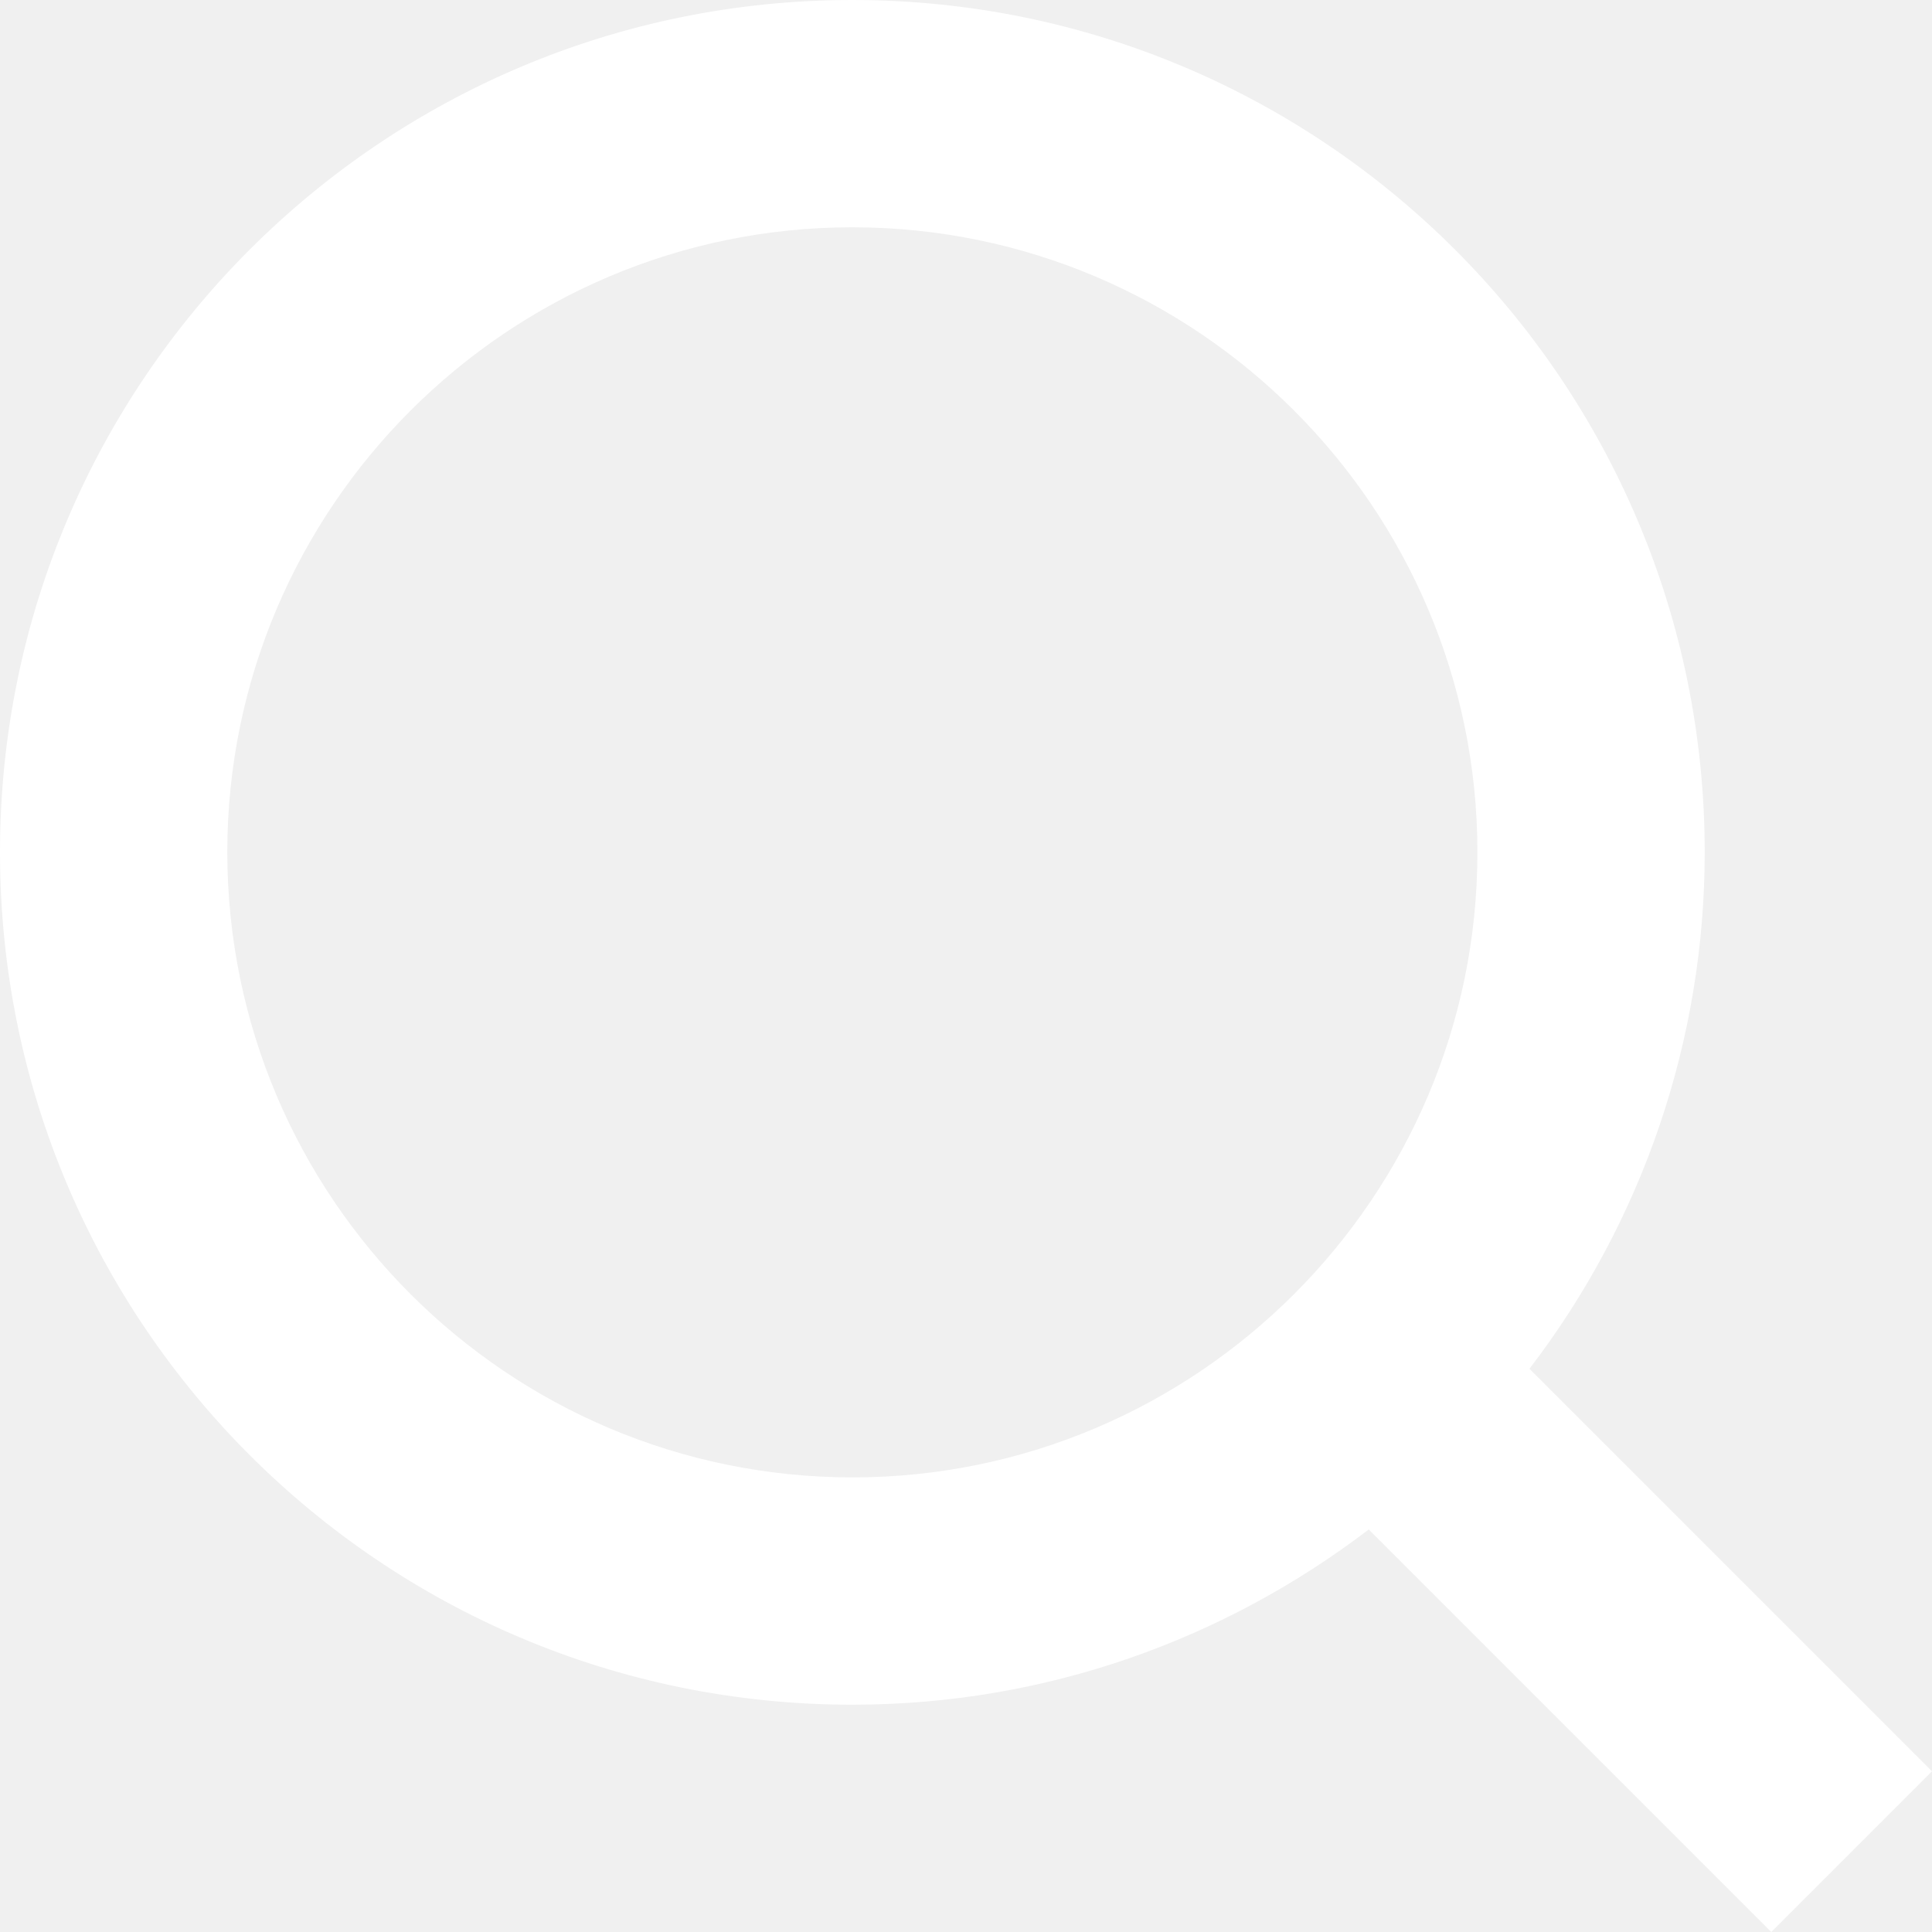
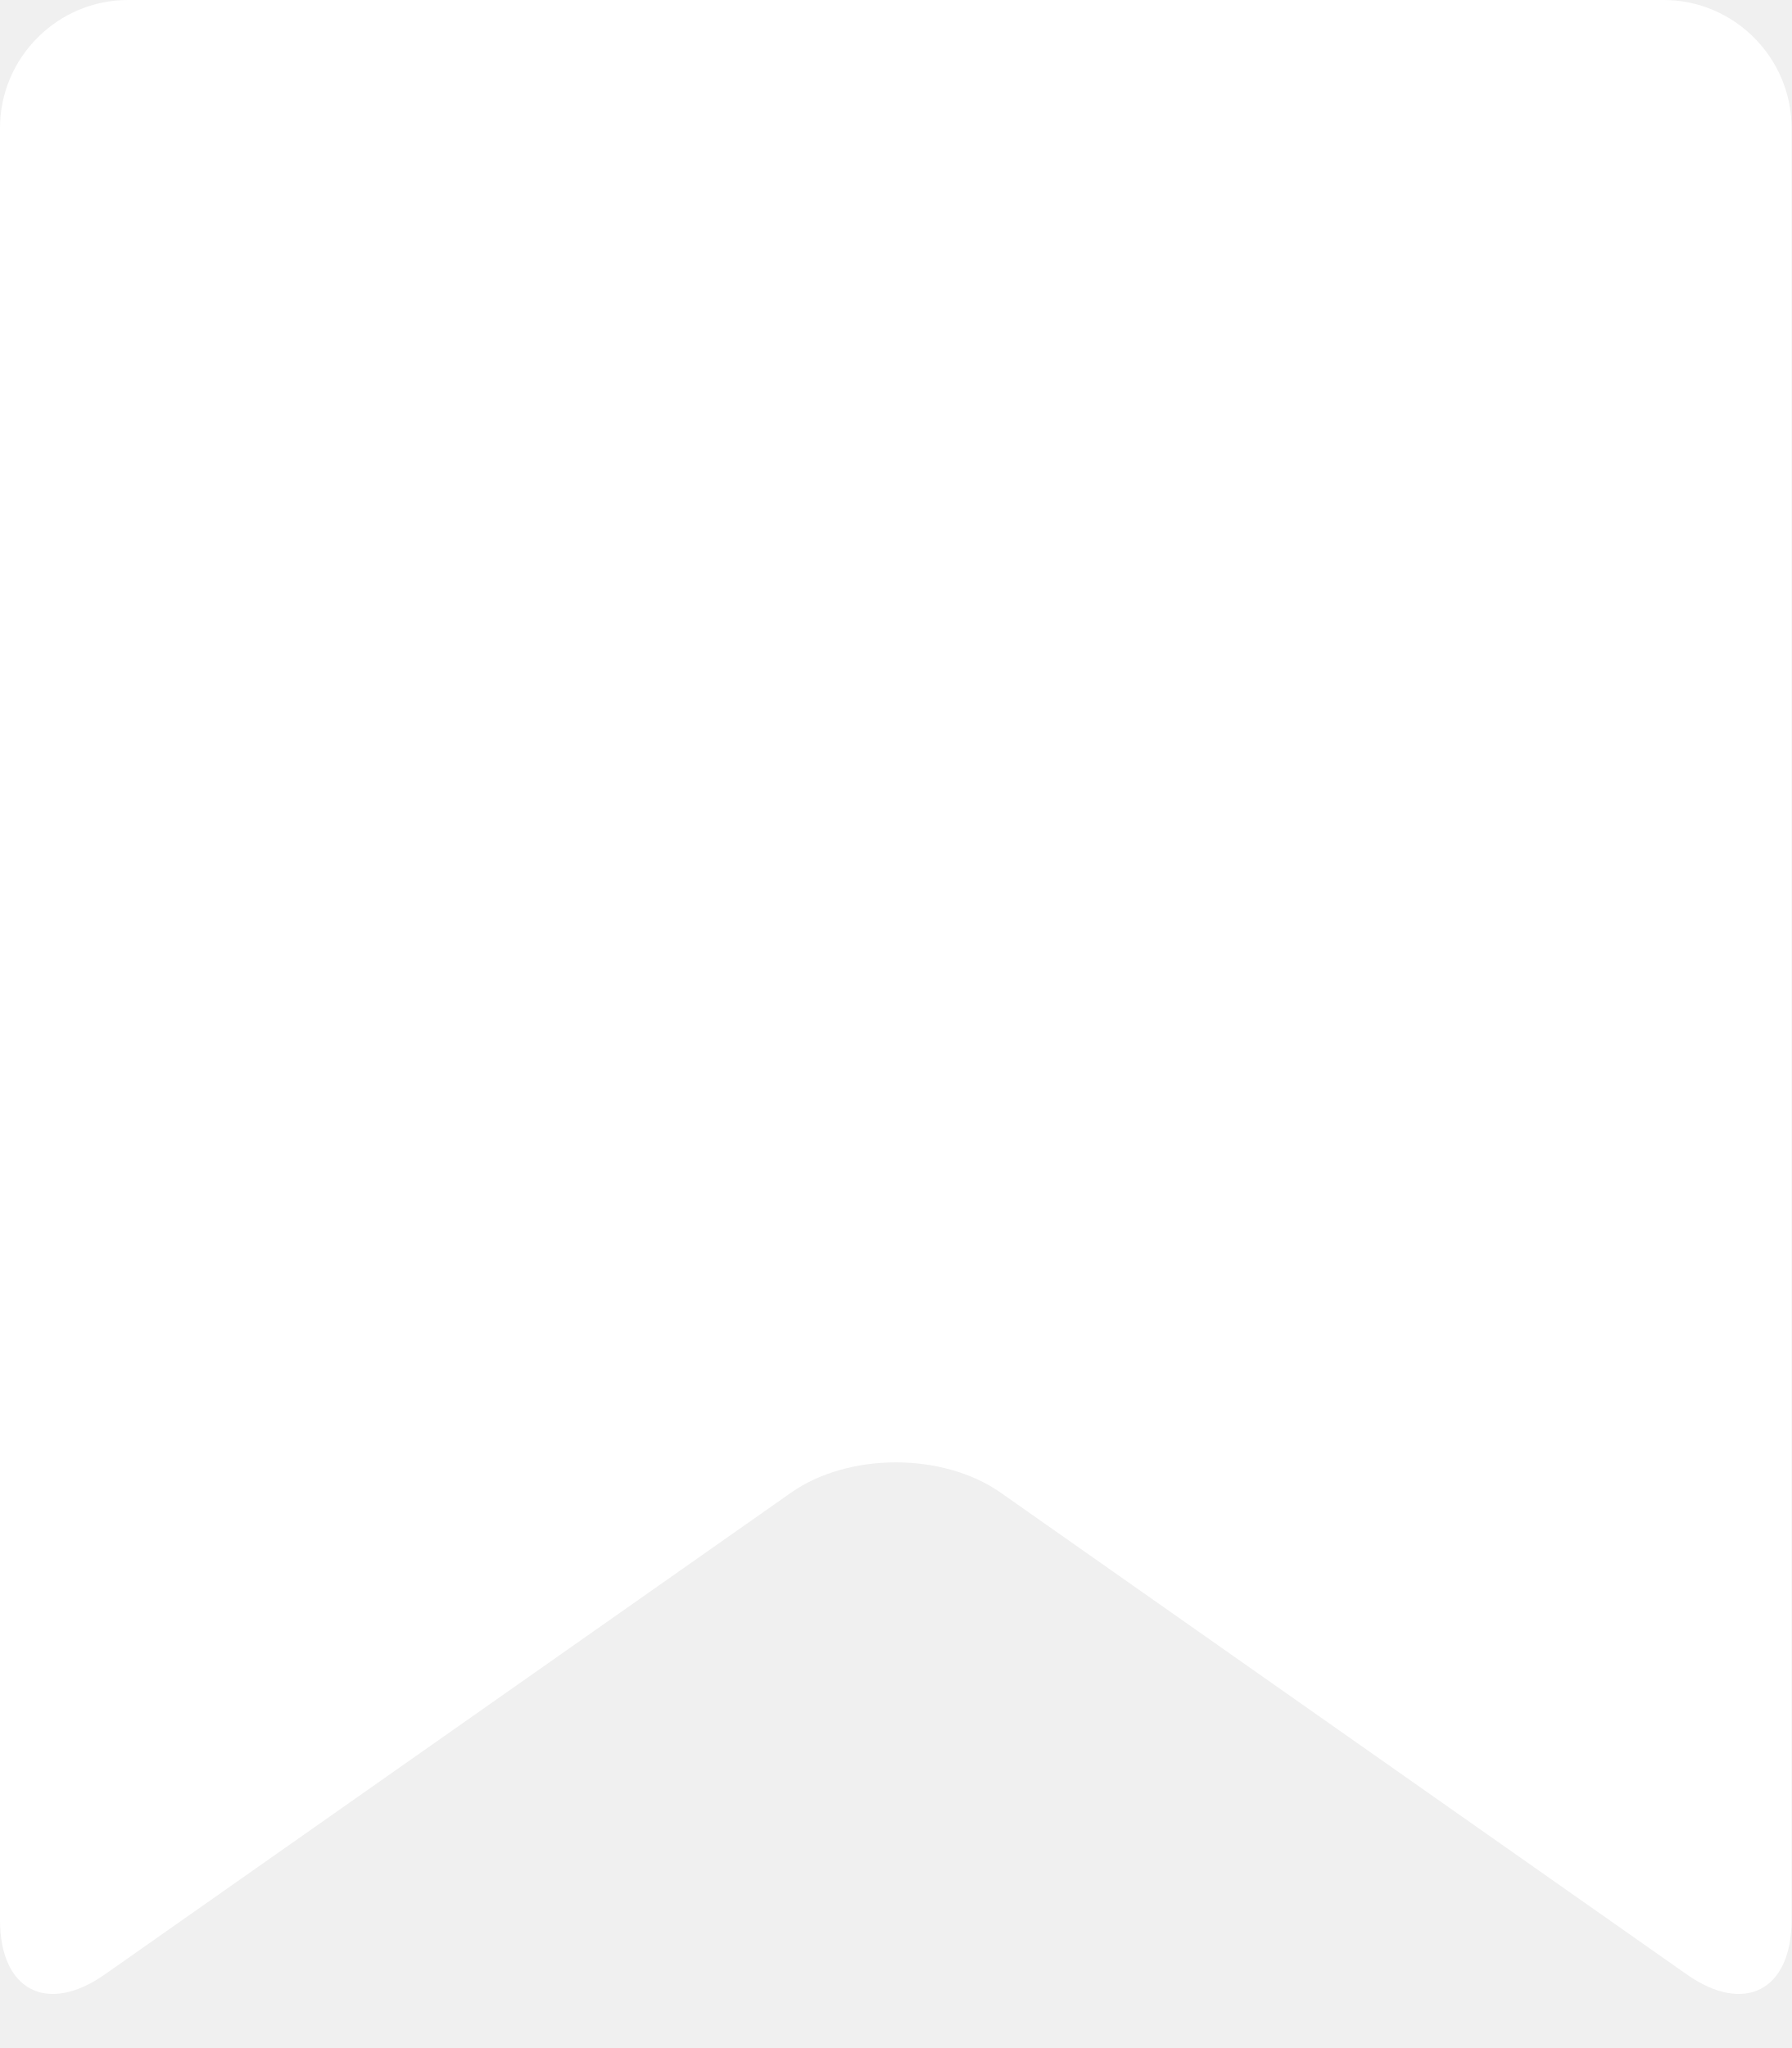
- <svg xmlns="http://www.w3.org/2000/svg" width="17" height="17" viewBox="0 0 17 17" fill="none">
-   <path fill-rule="evenodd" clip-rule="evenodd" d="M13.458 12.044L17 15.586L15.586 17L12.044 13.458C10.782 14.421 9.21 15 7.5 15C3.358 15 0 11.642 0 7.5C0 3.358 3.358 0 7.5 0C11.642 0 15 3.358 15 7.5C15 9.143 14.458 10.74 13.458 12.044ZM7.5 2C4.467 2 2 4.467 2 7.5C2.003 10.536 4.464 12.997 7.5 13C10.532 13 13 10.532 13 7.5C13 4.467 10.532 2 7.5 2Z" fill="white" />
+ <svg xmlns="http://www.w3.org/2000/svg" width="14" height="16" viewBox="0 0 14 16" fill="none">
+   <path d="M14 15C14 15.55 13.632 15.741 13.182 15.426L7.819 11.661C7.369 11.346 6.632 11.346 6.182 11.661L0.818 15.426C0.368 15.741 0 15.55 0 15V1C0 0.45 0.45 0 1 0H13C13.55 0 14 0.45 14 1V15Z" fill="white" />
</svg>
